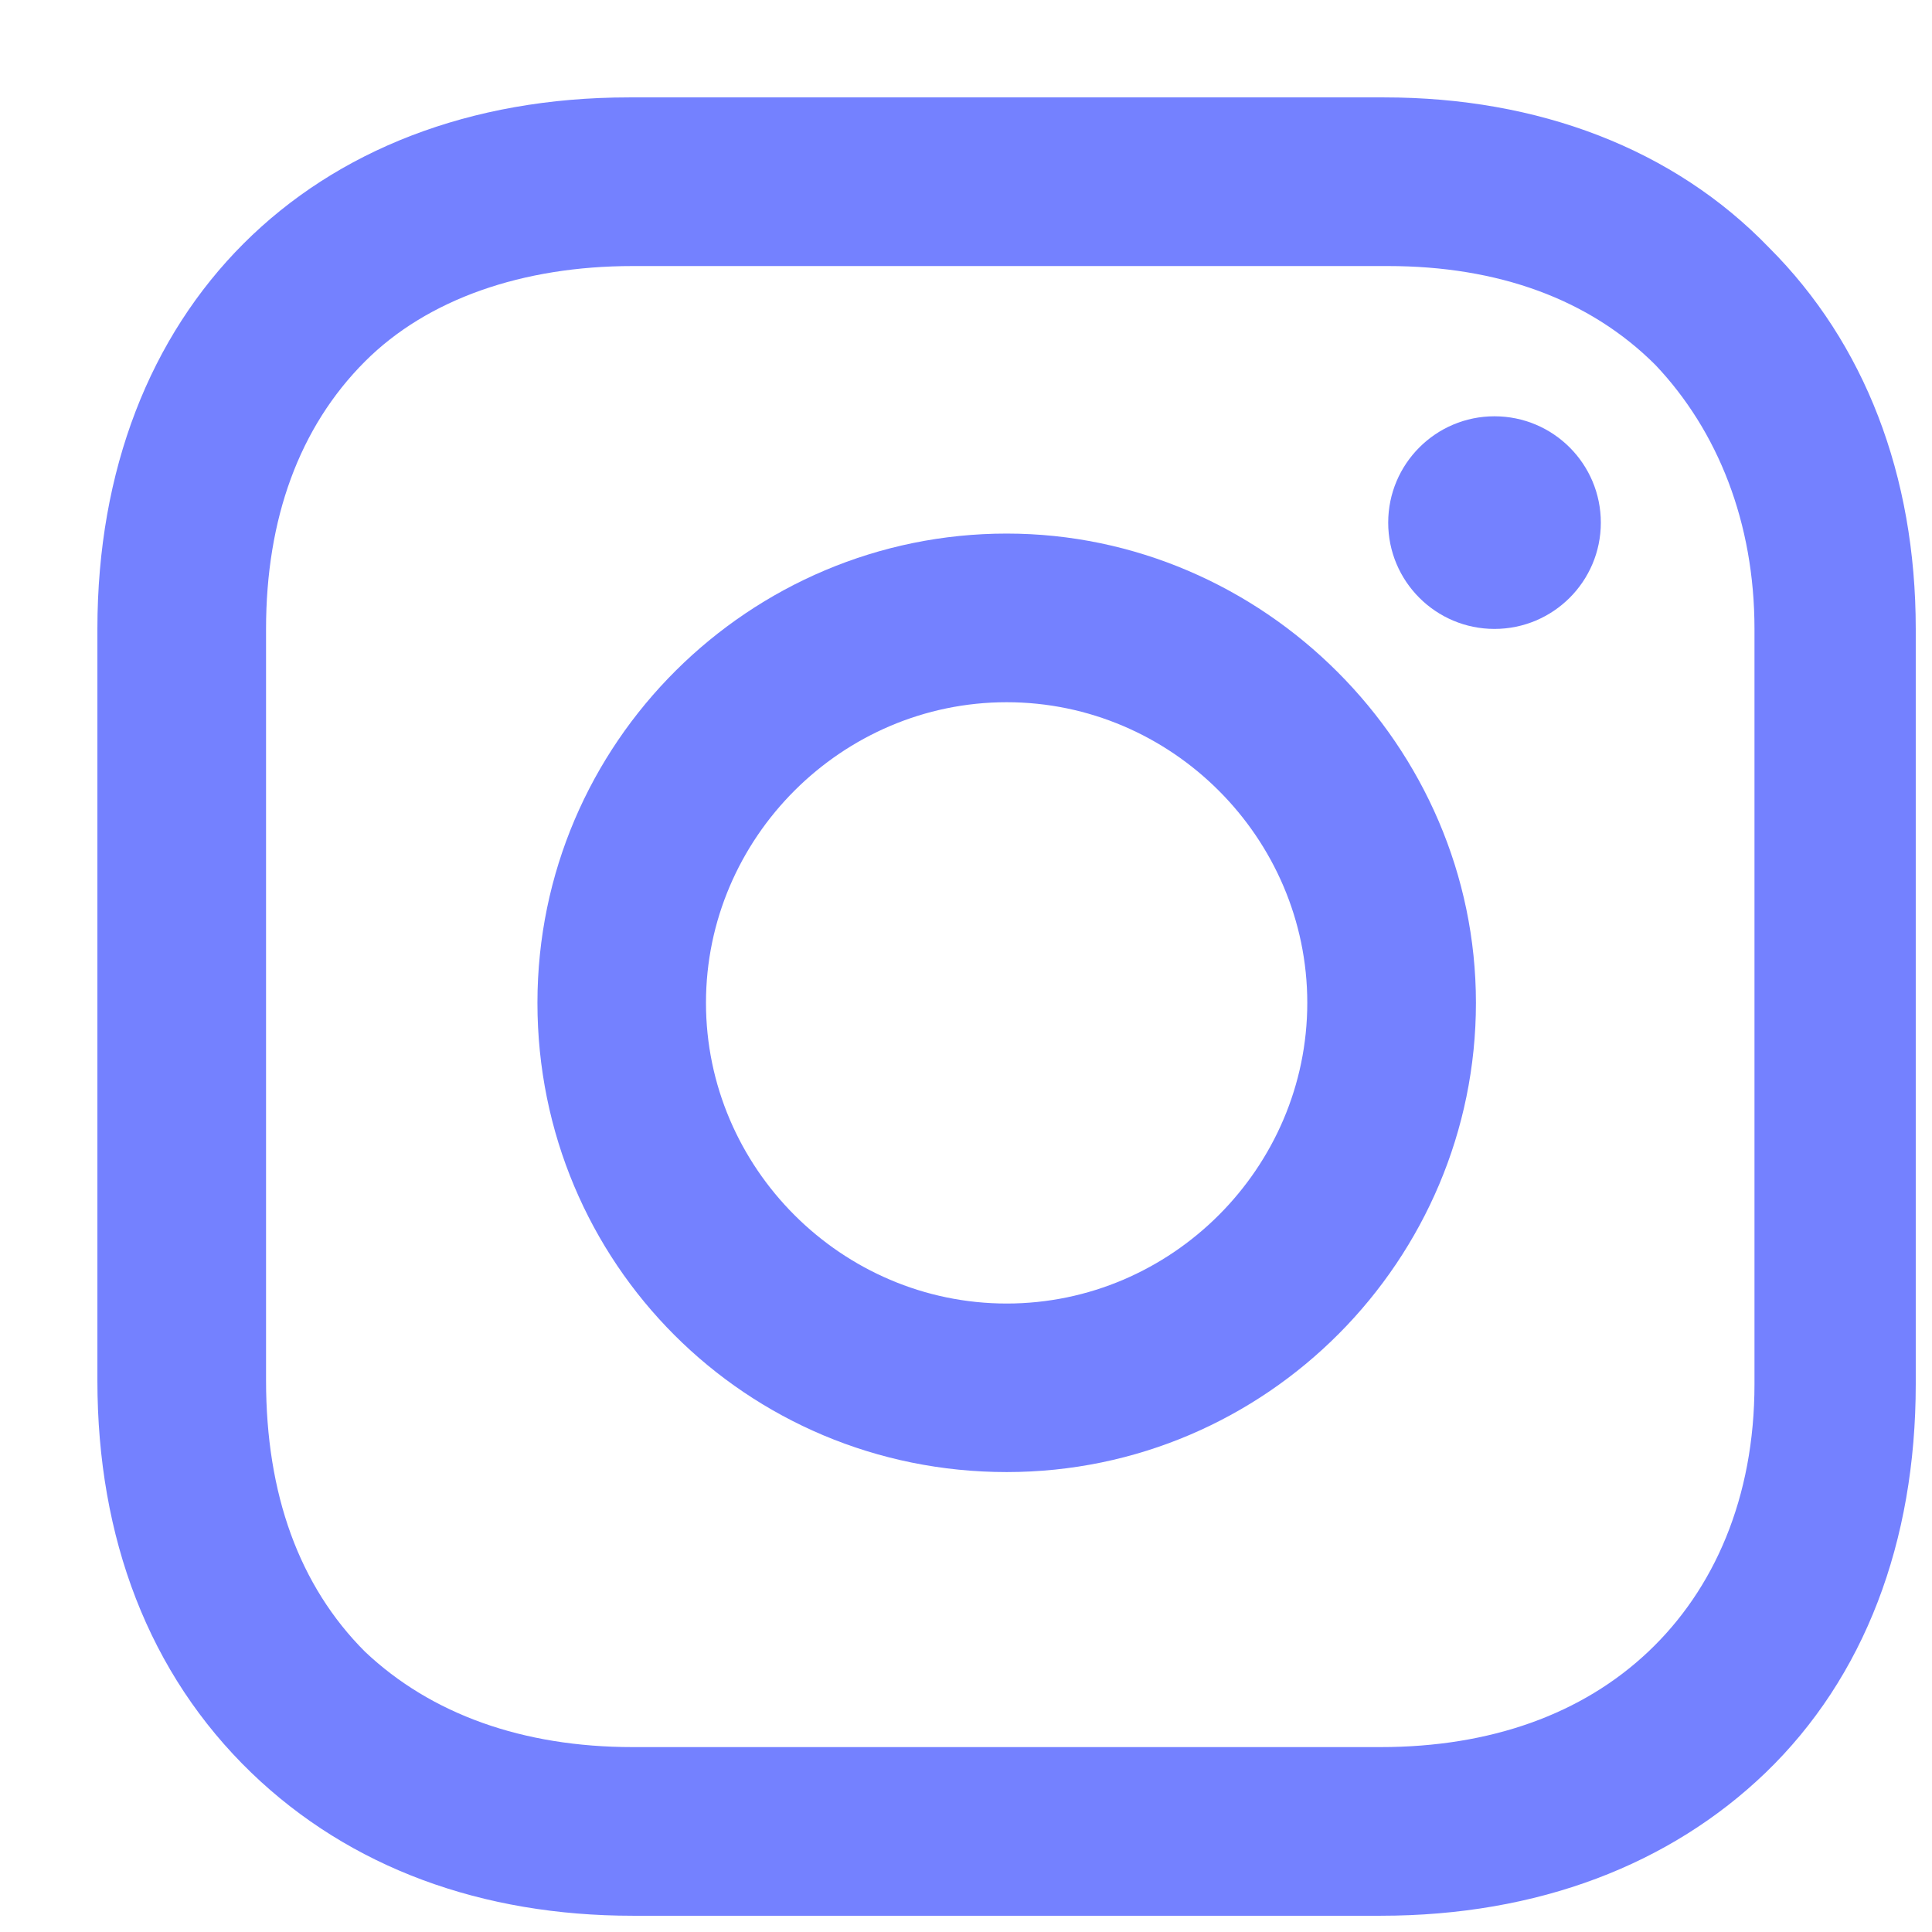
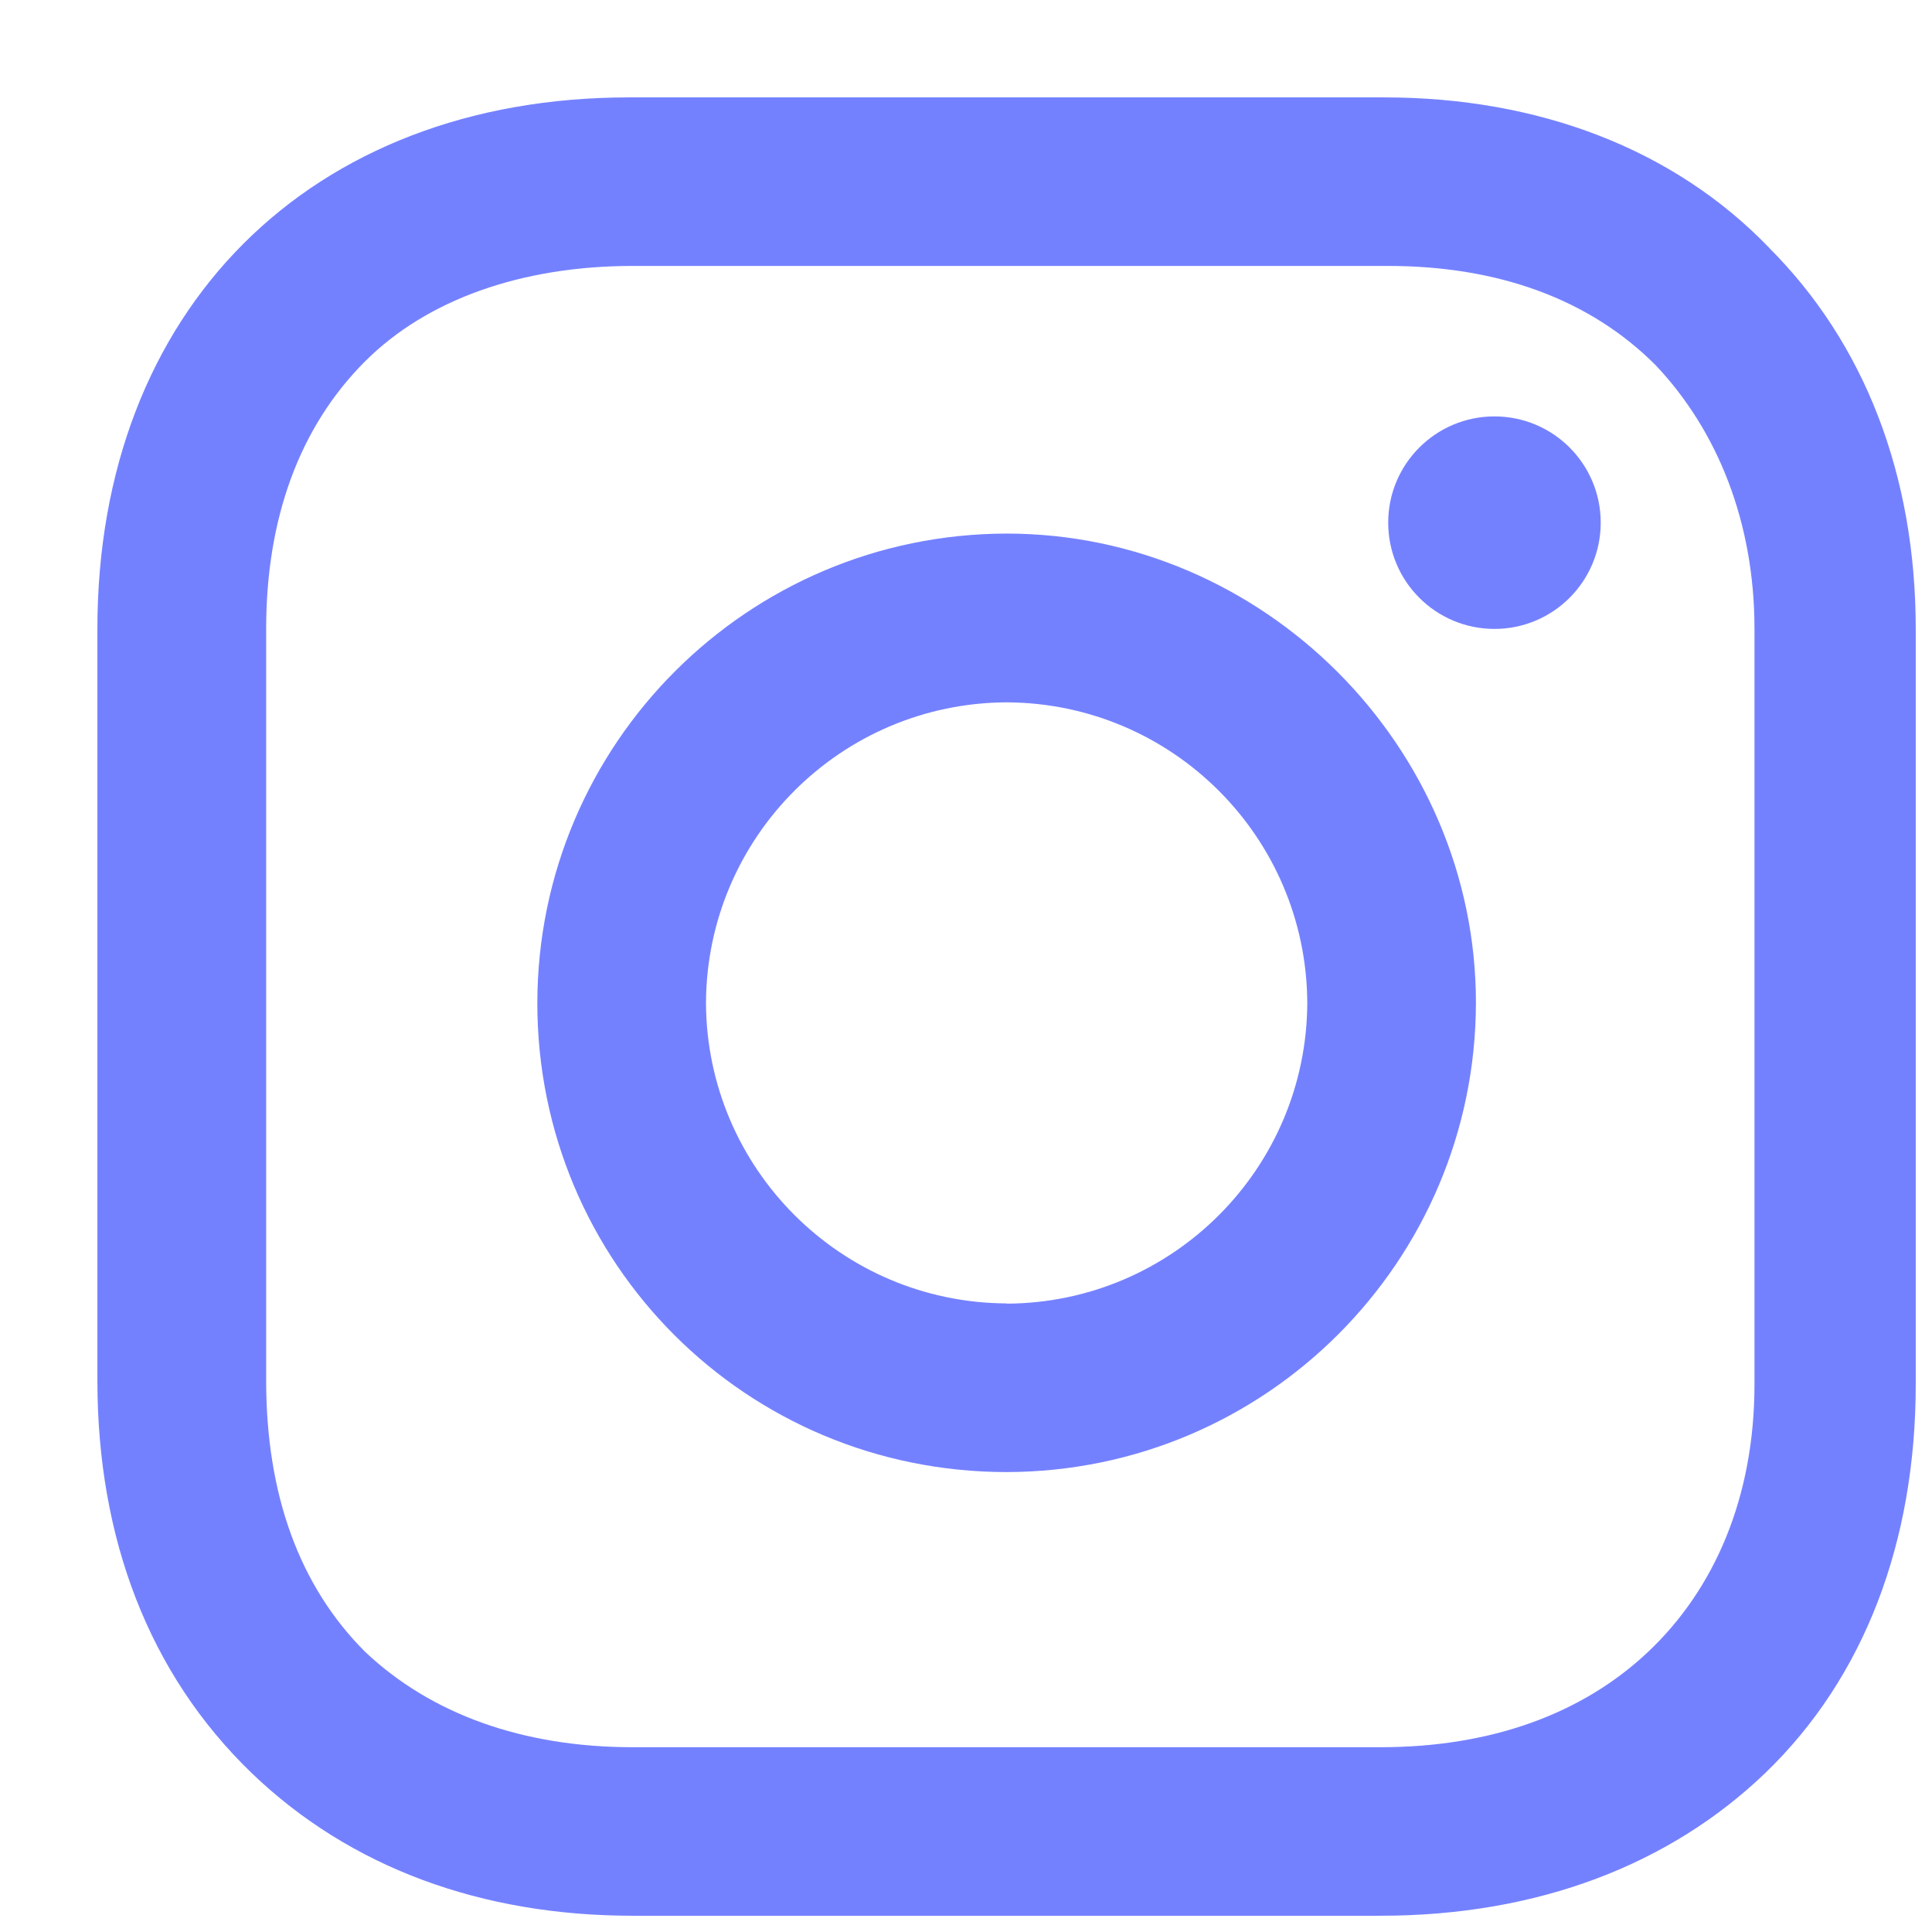
- <svg xmlns="http://www.w3.org/2000/svg" width="17" height="17" viewBox="0 0 17 17" fill="none">
-   <path d="M8.858 4.695C6.599 4.695 4.729 6.534 4.729 8.824C4.729 11.115 6.567 12.953 8.858 12.953C11.148 12.953 12.987 11.082 12.987 8.824C12.987 6.566 11.116 4.695 8.858 4.695ZM8.858 11.47C7.406 11.47 6.212 10.276 6.212 8.824C6.212 7.373 7.406 6.179 8.858 6.179C10.309 6.179 11.503 7.373 11.503 8.824C11.503 10.276 10.309 11.47 8.858 11.47Z" fill="#7481FF" />
-   <path d="M13.15 5.534C13.667 5.534 14.086 5.115 14.086 4.599C14.086 4.082 13.667 3.663 13.15 3.663C12.634 3.663 12.215 4.082 12.215 4.599C12.215 5.115 12.634 5.534 13.15 5.534Z" fill="#7481FF" />
-   <path d="M15.567 2.18C14.728 1.309 13.535 0.857 12.18 0.857H5.535C2.728 0.857 0.857 2.728 0.857 5.534V12.147C0.857 13.534 1.309 14.728 2.212 15.599C3.083 16.438 4.245 16.857 5.567 16.857H12.148C13.535 16.857 14.696 16.405 15.535 15.599C16.406 14.76 16.857 13.567 16.857 12.18V5.534C16.857 4.18 16.406 3.018 15.567 2.18ZM15.438 12.18C15.438 13.18 15.083 13.986 14.503 14.534C13.922 15.083 13.116 15.373 12.148 15.373H5.567C4.599 15.373 3.793 15.083 3.212 14.534C2.632 13.954 2.341 13.147 2.341 12.147V5.534C2.341 4.567 2.632 3.76 3.212 3.18C3.761 2.631 4.599 2.341 5.567 2.341H12.212C13.18 2.341 13.986 2.631 14.567 3.212C15.116 3.792 15.438 4.599 15.438 5.534V12.18Z" fill="#7481FF" />
+ <svg xmlns="http://www.w3.org/2000/svg" width="17" height="17" fill="none">
+   <path d="M8.858 4.695a4.137 4.137 0 0 0-4.13 4.13c0 2.29 1.84 4.128 4.13 4.128a4.137 4.137 0 0 0 4.129-4.129c0-2.258-1.871-4.129-4.13-4.129Zm0 6.774a2.657 2.657 0 0 1-2.646-2.645A2.657 2.657 0 0 1 8.858 6.18a2.657 2.657 0 0 1 2.645 2.645 2.657 2.657 0 0 1-2.645 2.646Zm4.292-5.935a.935.935 0 1 0 0-1.87.935.935 0 0 0 0 1.87Z" fill="#7481FF" />
+   <path d="M15.567 2.18C14.728 1.309 13.535.857 12.18.857H5.535C2.728.857.857 2.727.857 5.534v6.613c0 1.387.452 2.58 1.355 3.452.871.839 2.033 1.258 3.355 1.258h6.58c1.388 0 2.55-.452 3.388-1.258.87-.839 1.322-2.032 1.322-3.42V5.535c0-1.354-.451-2.516-1.29-3.354Zm-.129 10c0 1-.355 1.806-.935 2.354-.581.549-1.387.84-2.355.84h-6.58c-.969 0-1.775-.291-2.356-.84-.58-.58-.87-1.387-.87-2.387V5.534c0-.967.29-1.774.87-2.354.549-.549 1.387-.84 2.355-.84h6.645c.968 0 1.774.291 2.355.872.549.58.871 1.387.871 2.322v6.646Z" fill="#7481FF" />
</svg>
